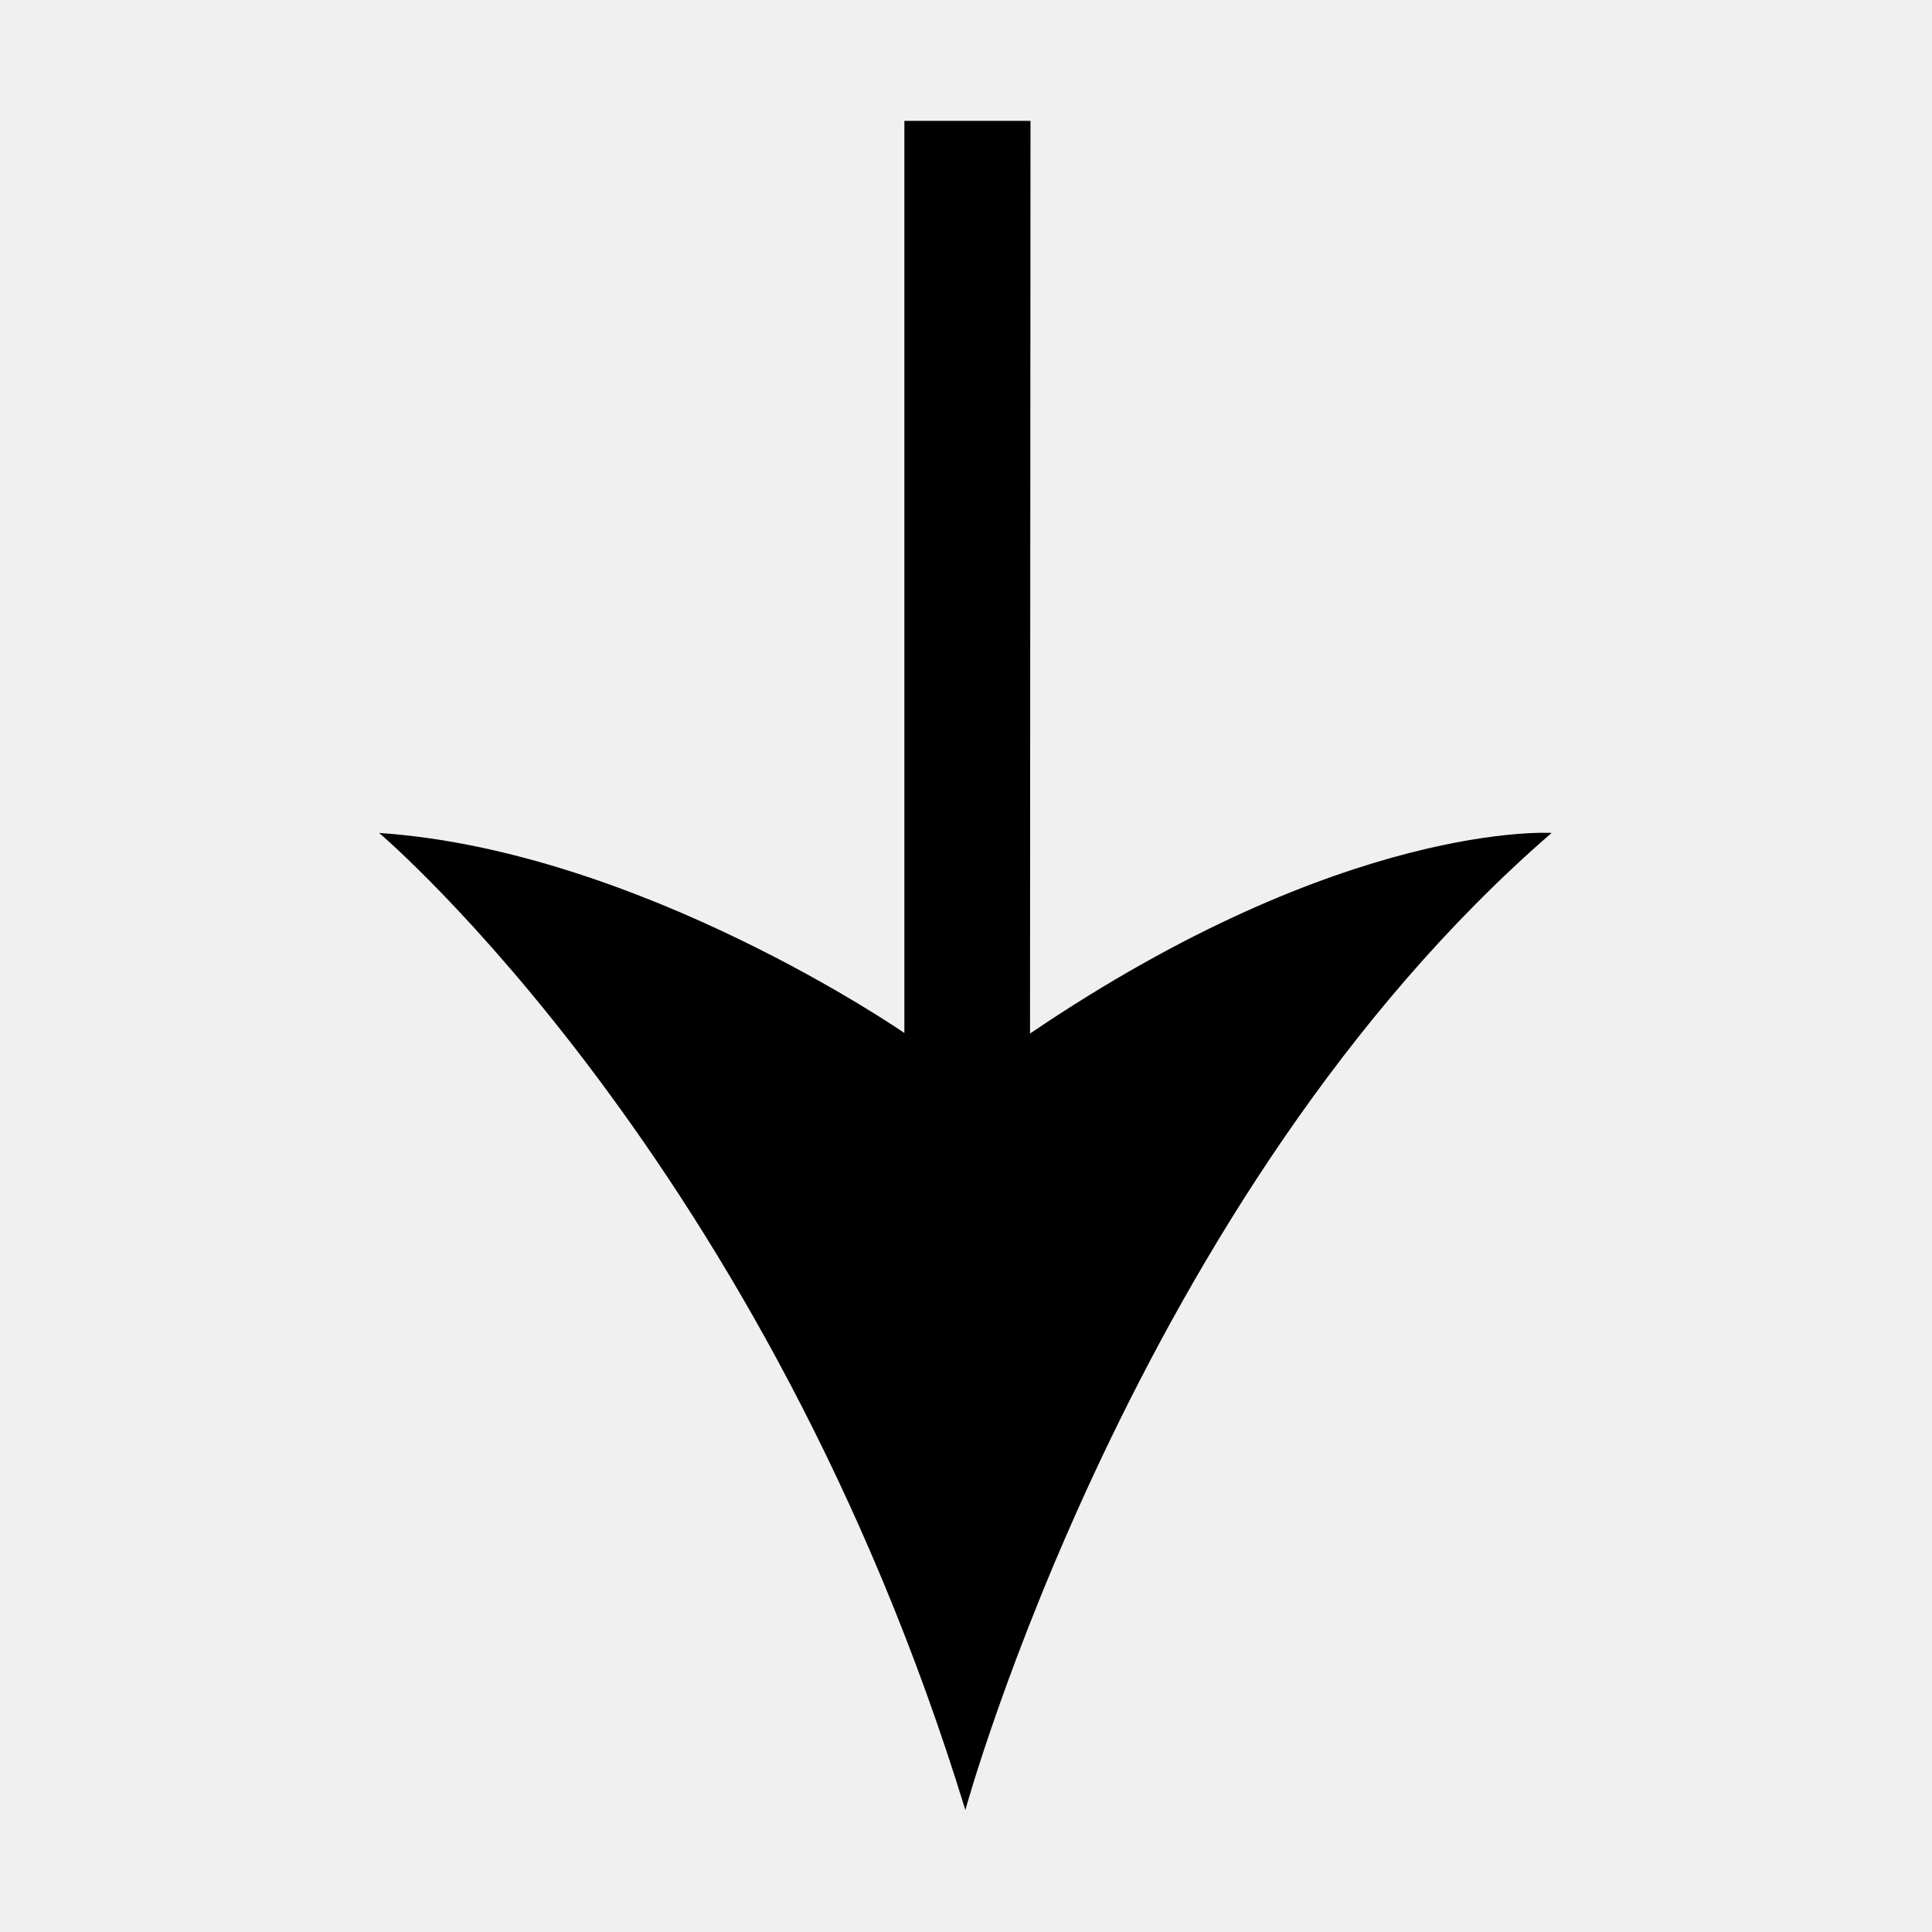
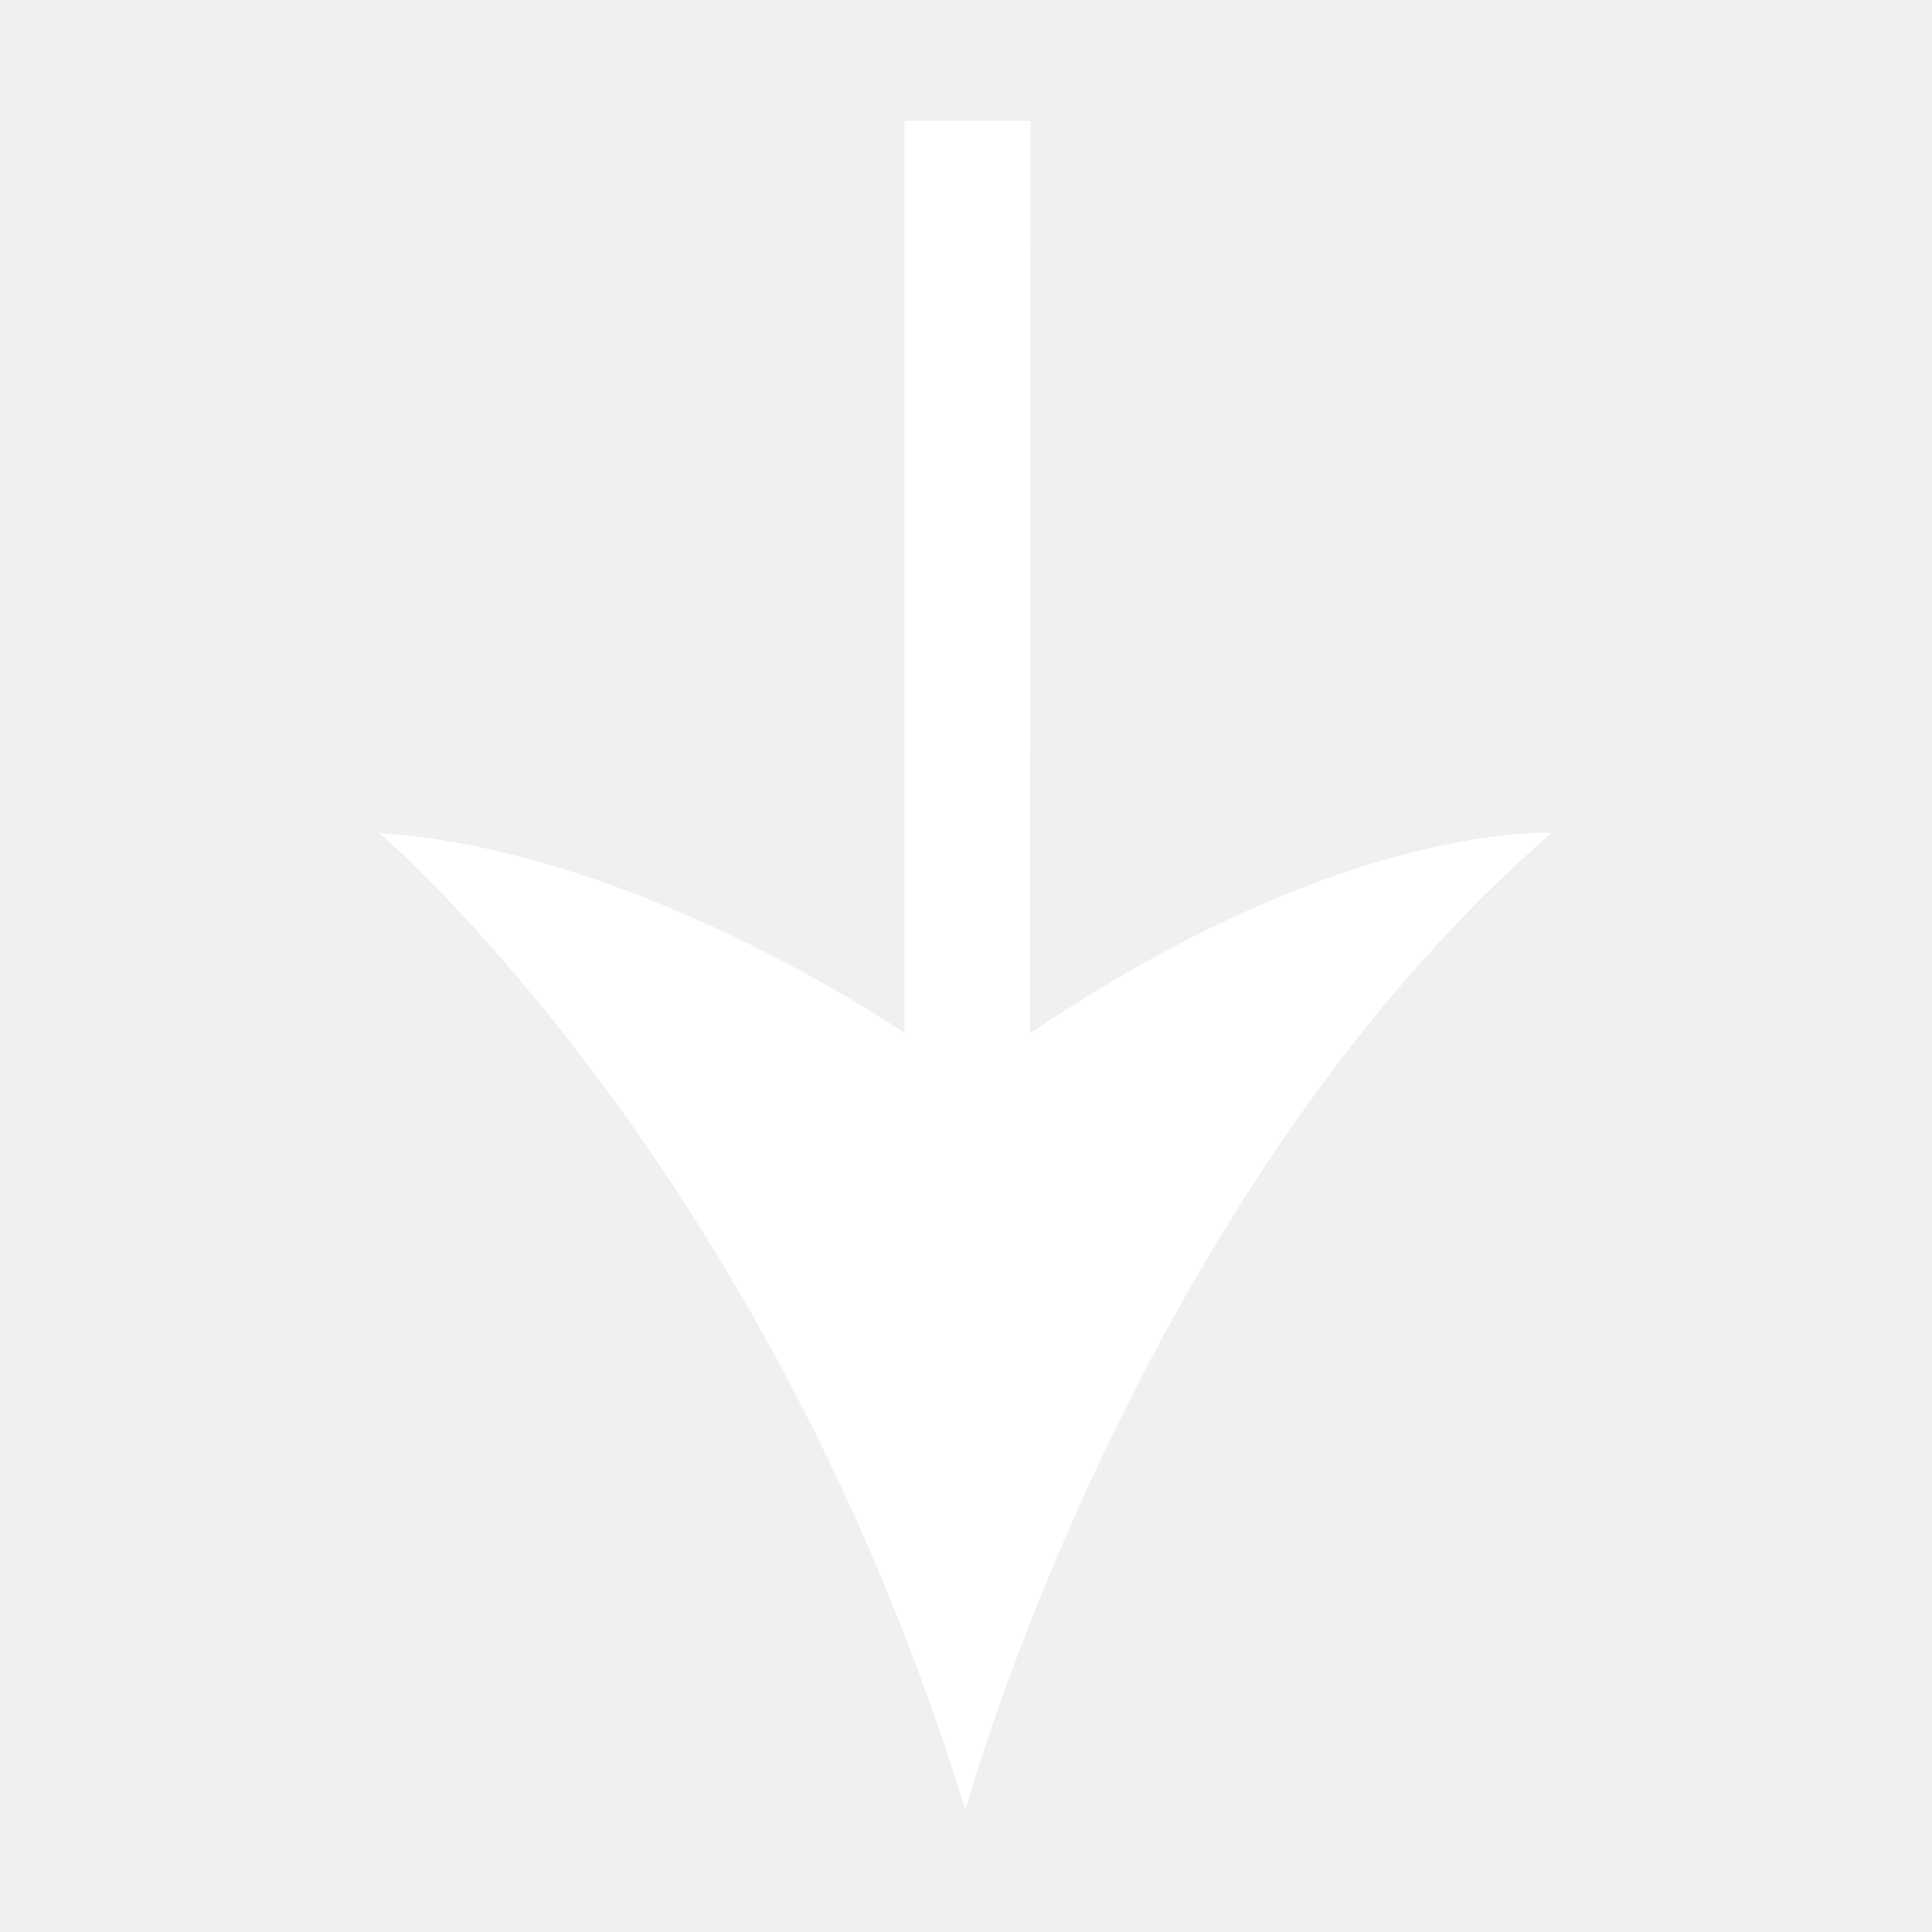
- <svg xmlns="http://www.w3.org/2000/svg" class="icon" style="width: 1em; height: 1em;vertical-align: middle;fill: currentColor;overflow: hidden;" viewBox="0 0 1024 1024" version="1.1">
-   <path d="M511.658 959.352c0 0 89.435-326.259 310.734-517.878 0 0-109.371-7.012-276.458 106.324l0.252-483.731-66.847 0 0 483.44c0 0-139.703-96.685-278.418-106.032C200.92 441.474 406.103 614.923 511.658 959.352z" />
+ <svg xmlns="http://www.w3.org/2000/svg" version="1.1" id="Layer_1" x="0px" y="0px" width="108px" height="108px" viewBox="0 0 108 108" enable-background="new 0 0 108 108" xml:space="preserve">
+   <path fill="#FFFFFF" d="M53.964,101.182c0,0,9.433-34.41,32.772-54.62c0,0-11.535-0.739-29.157,11.214l0.026-51.019h-7.05v50.987  c0,0-14.734-10.197-29.364-11.183C21.191,46.562,42.831,64.855,53.964,101.182z" />
</svg>
